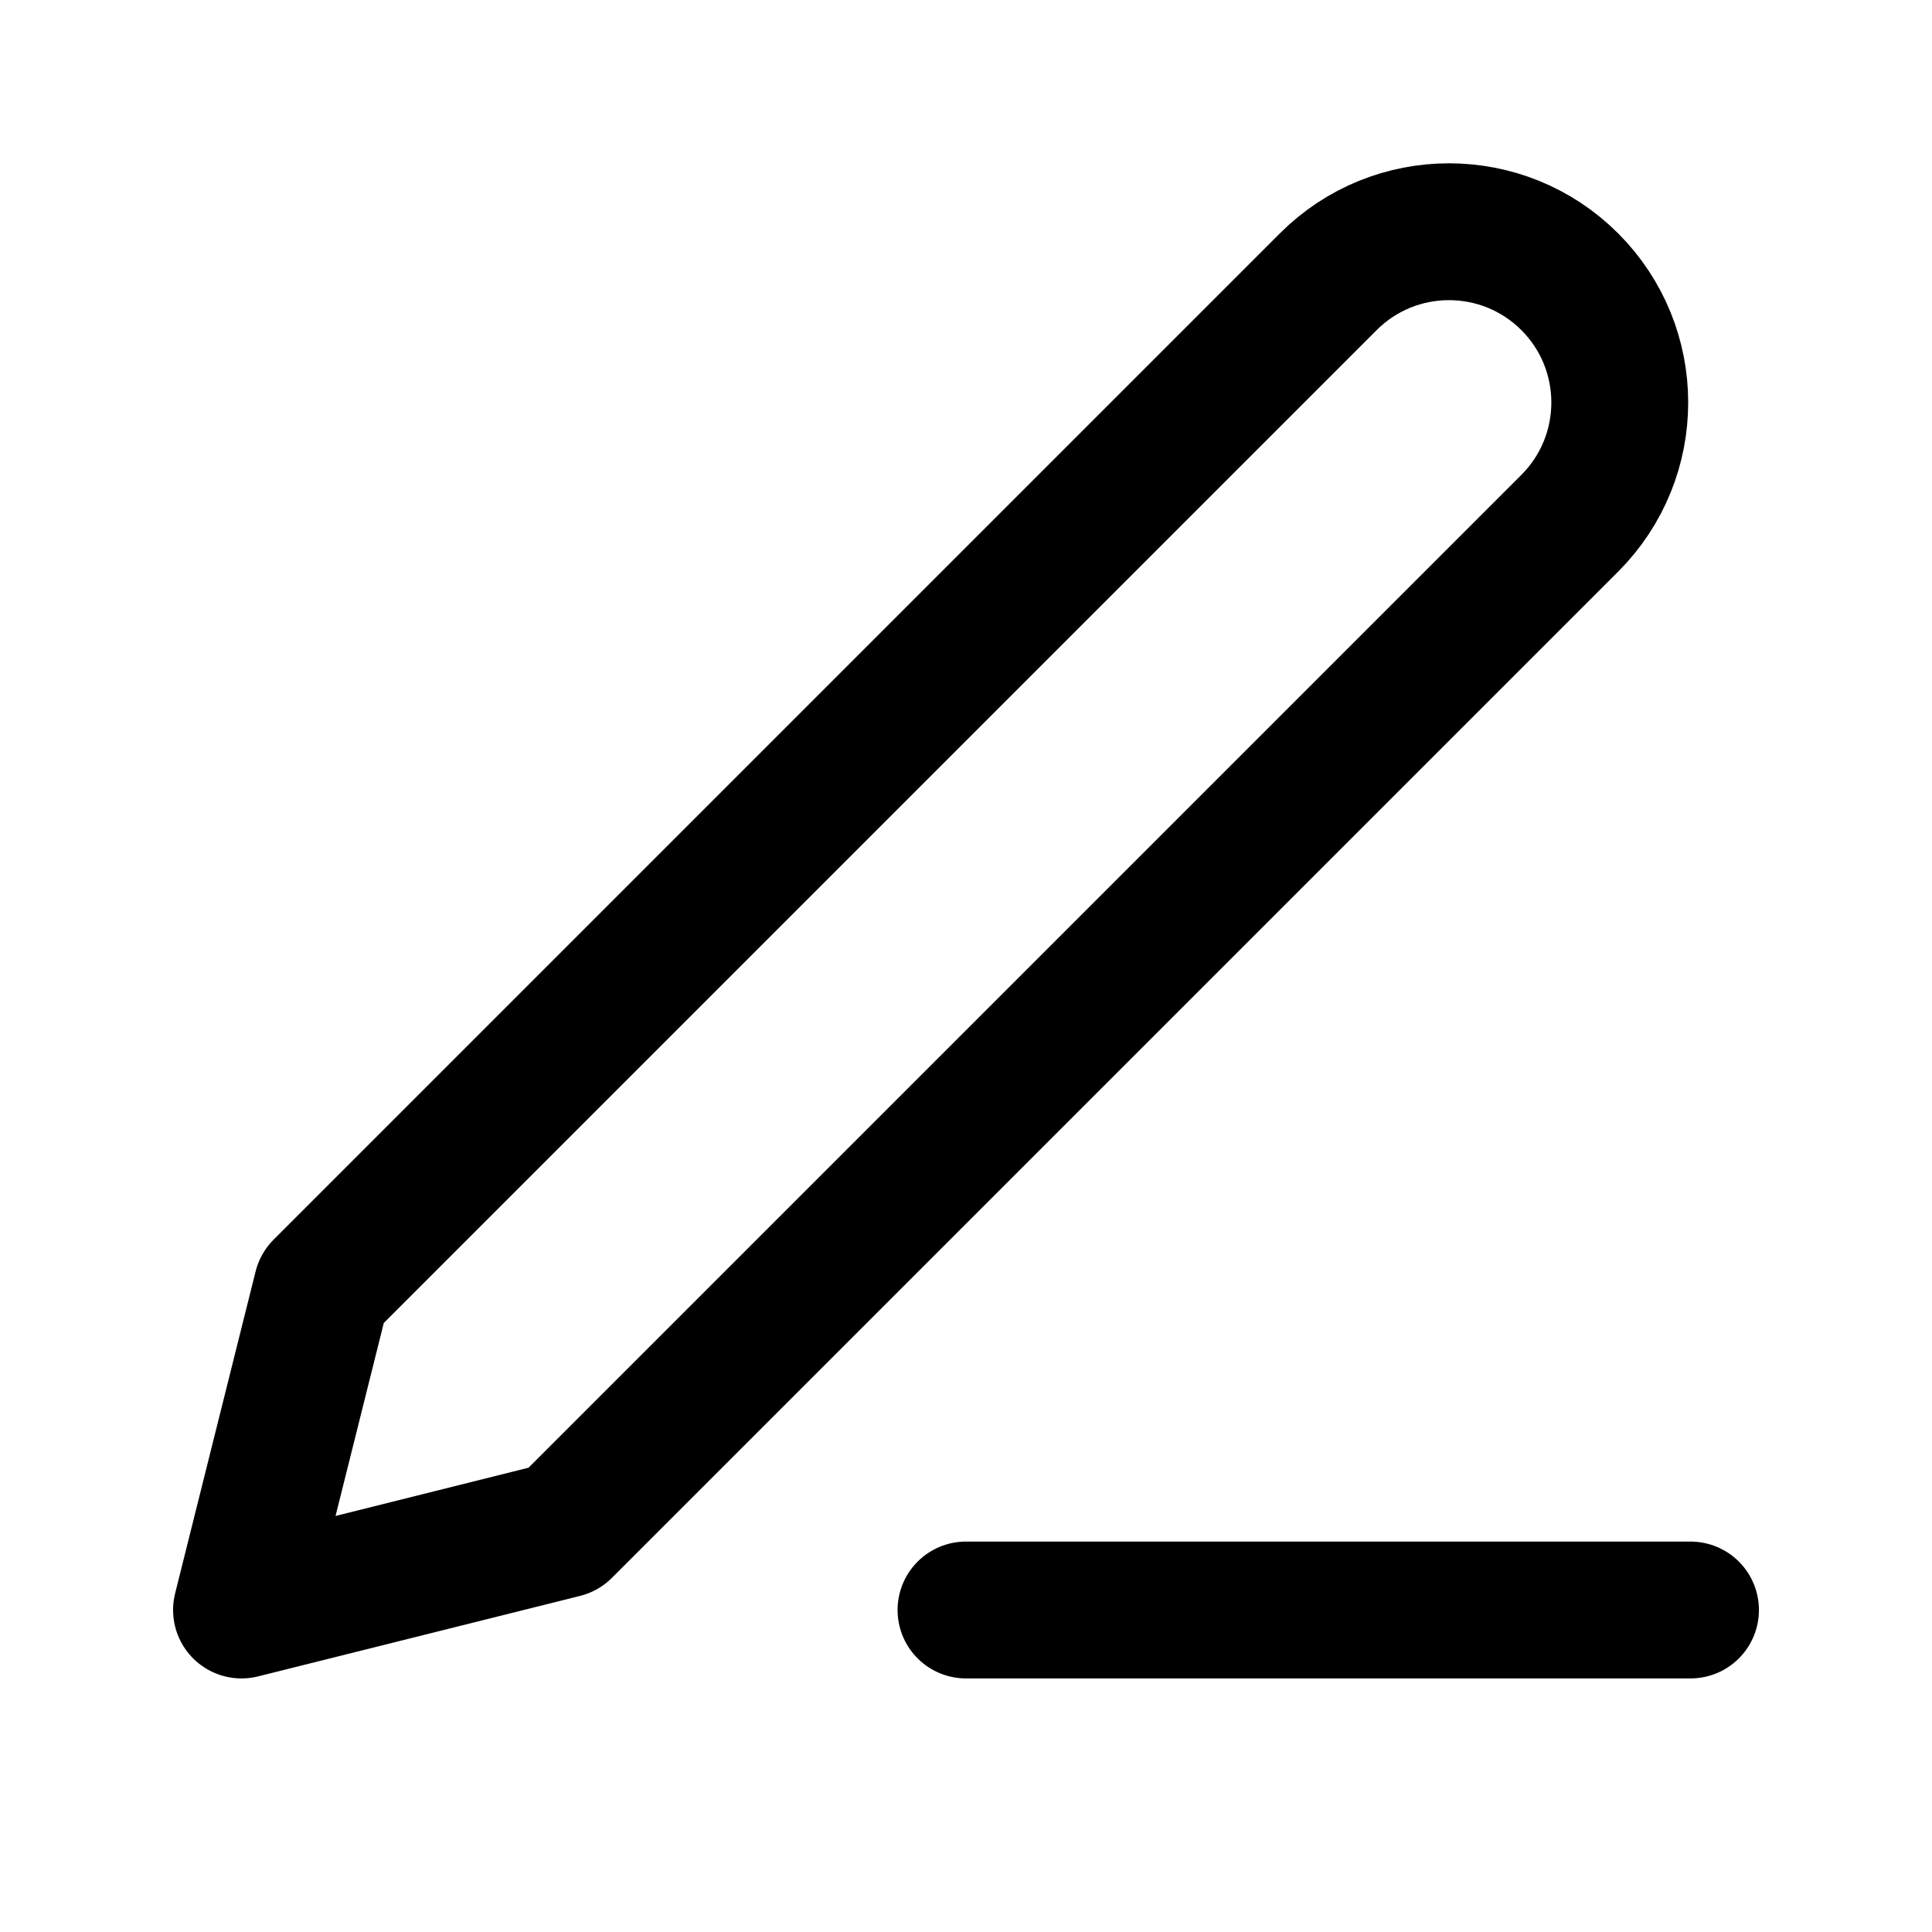
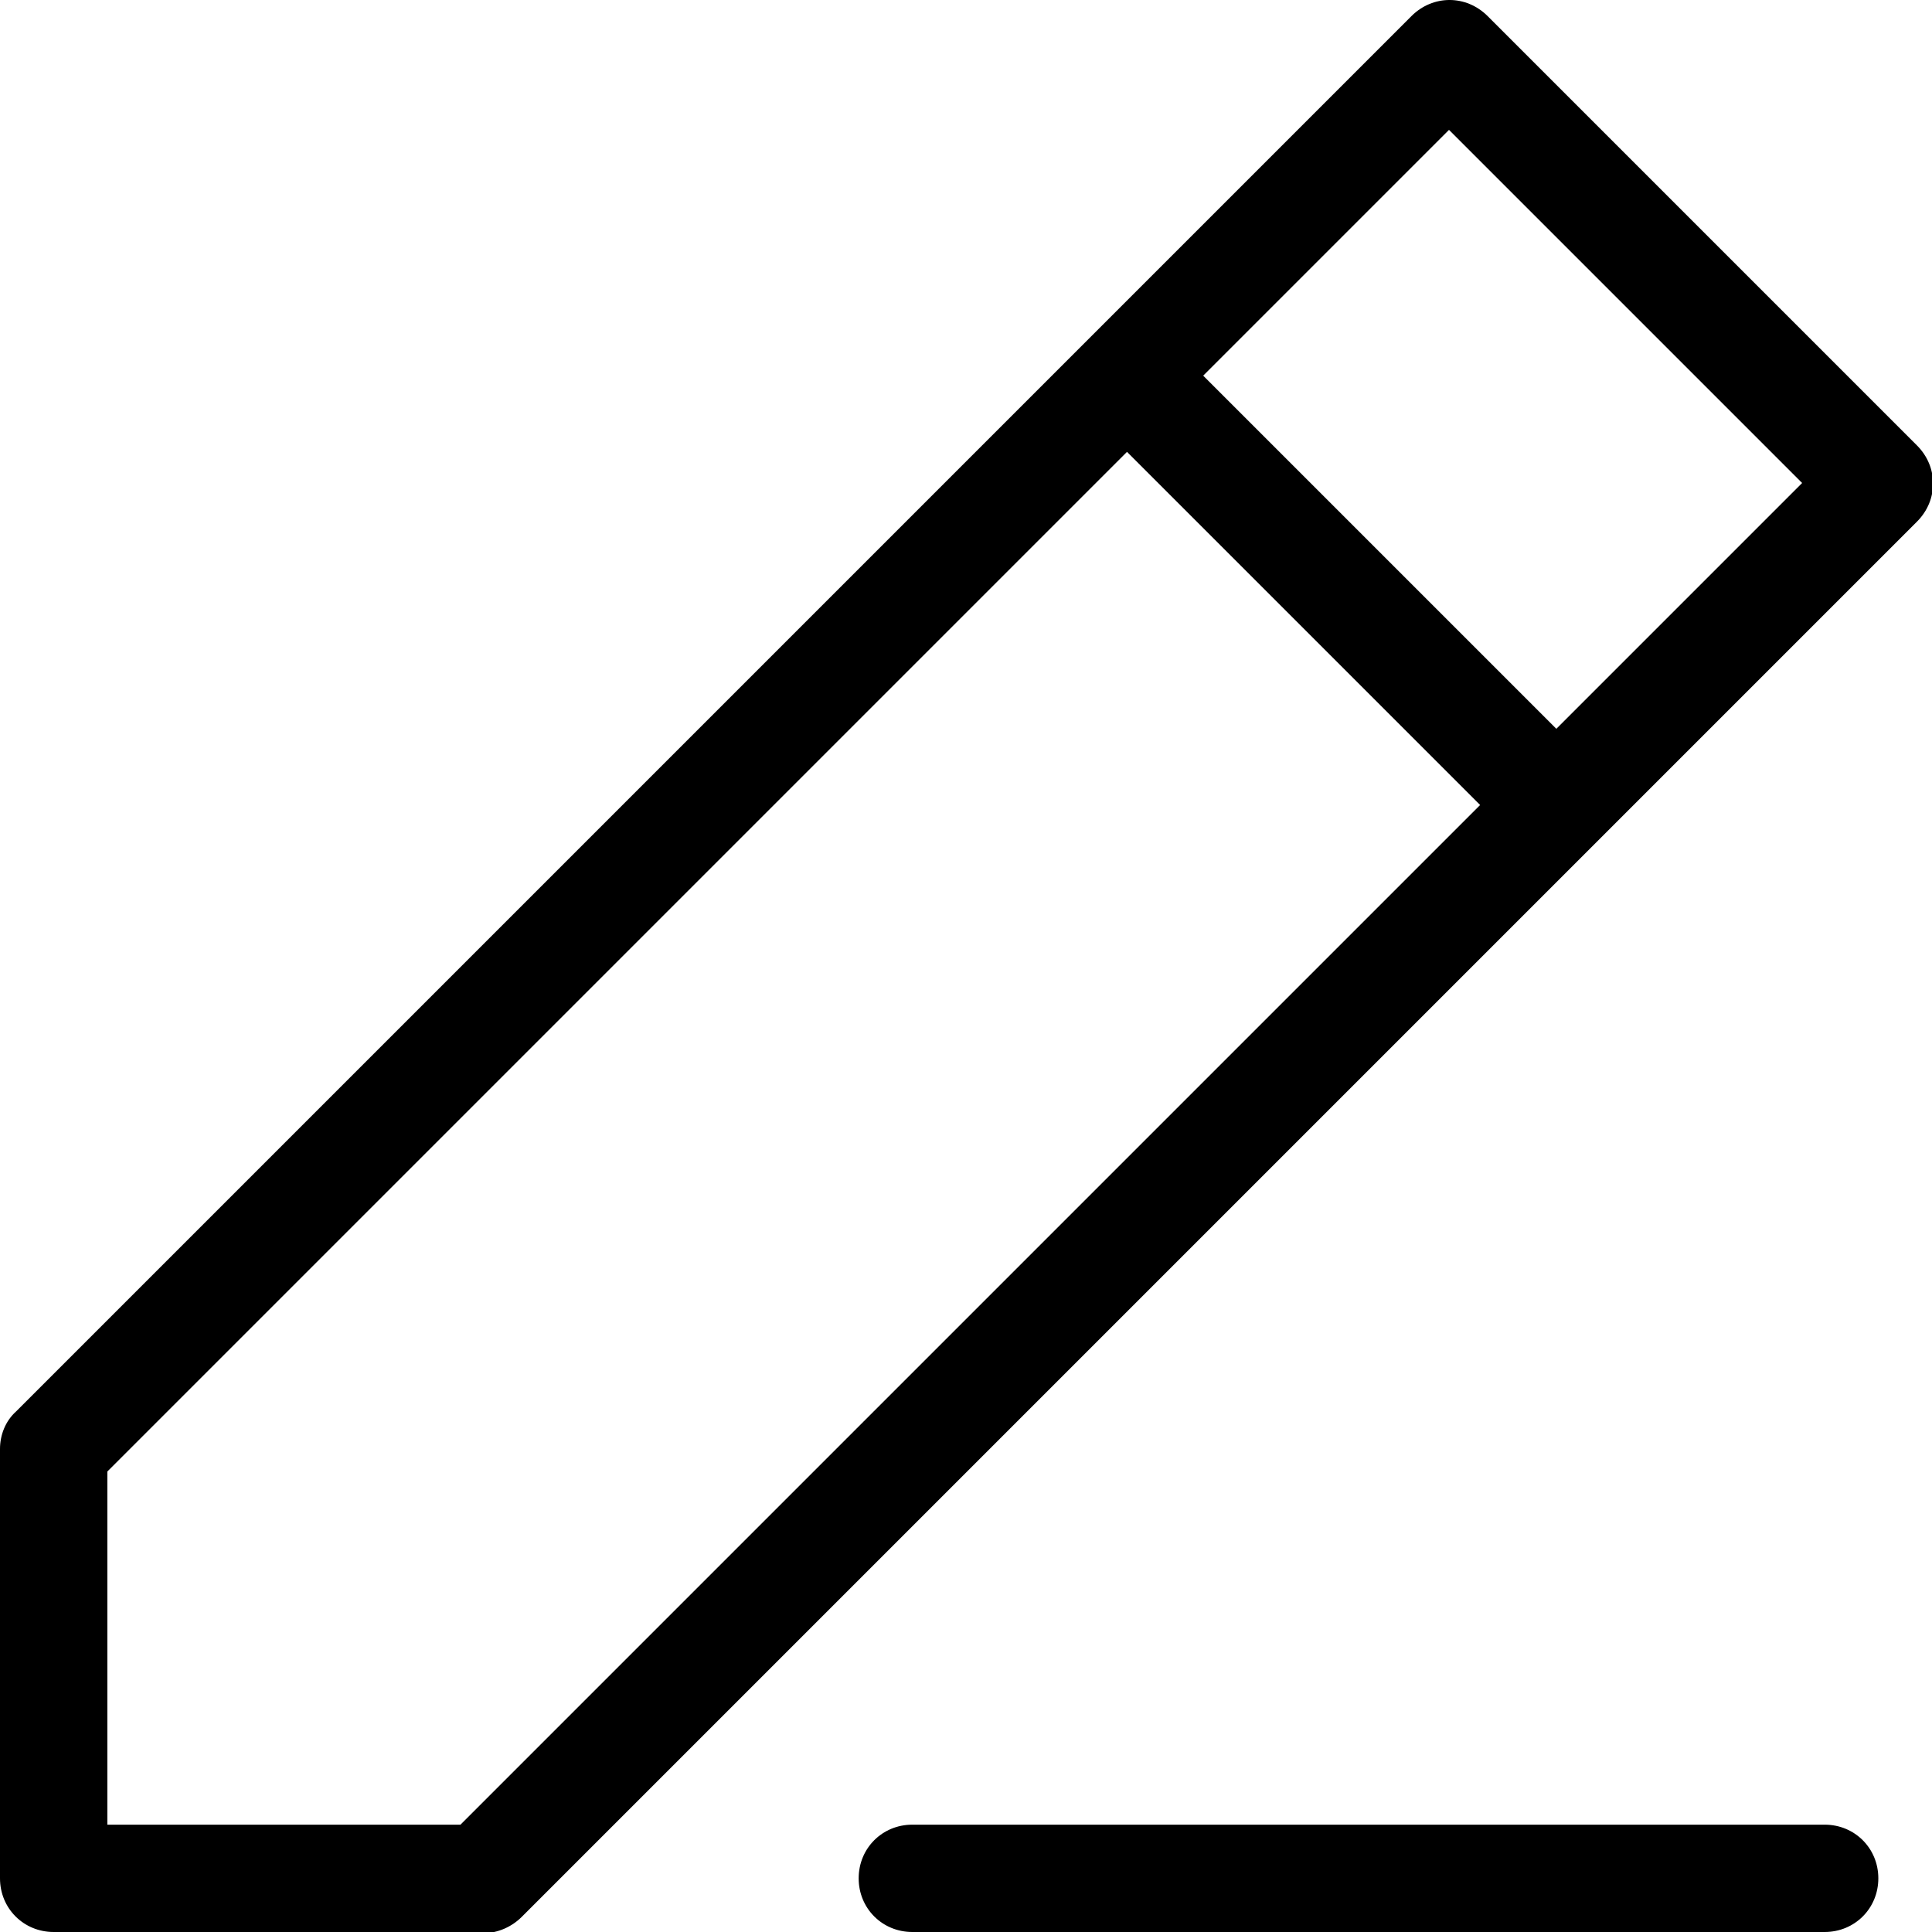
- <svg xmlns="http://www.w3.org/2000/svg" width="24" height="24" viewBox="0 0 24 24" fill="none" stroke="currentColor" stroke-width="1.7" stroke-linecap="round" stroke-linejoin="round">
-   <path d="M12,20 h9 M16.5,3.5 a2.12,2.12 0 0 1 3,3 L7,19 l-4,1 1,-4 Z" />
+ <svg xmlns="http://www.w3.org/2000/svg" id="_Слой_1" data-name="Слой_1" version="1.1" viewBox="0 0 18 18">
+   <path d="M17,18h-8.5c-.28,0-.5-.22-.5-.5s.22-.5.5-.5h8.5c.28,0,.5.22.5.5s-.22.5-.5.5ZM4.5,18H.5c-.28,0-.5-.22-.5-.5v-4c0-.13.05-.26.15-.35L13.15.15c.2-.2.51-.2.71,0l4,4c.2.2.2.51,0,.71l-13,13c-.09.09-.22.15-.35.15ZM1,17h3.29L13.79,7.5l-3.29-3.29L1,13.71v3.29ZM11.21,3.5l3.29,3.29,2.29-2.29-3.29-3.29-2.29,2.29Z" />
</svg>
